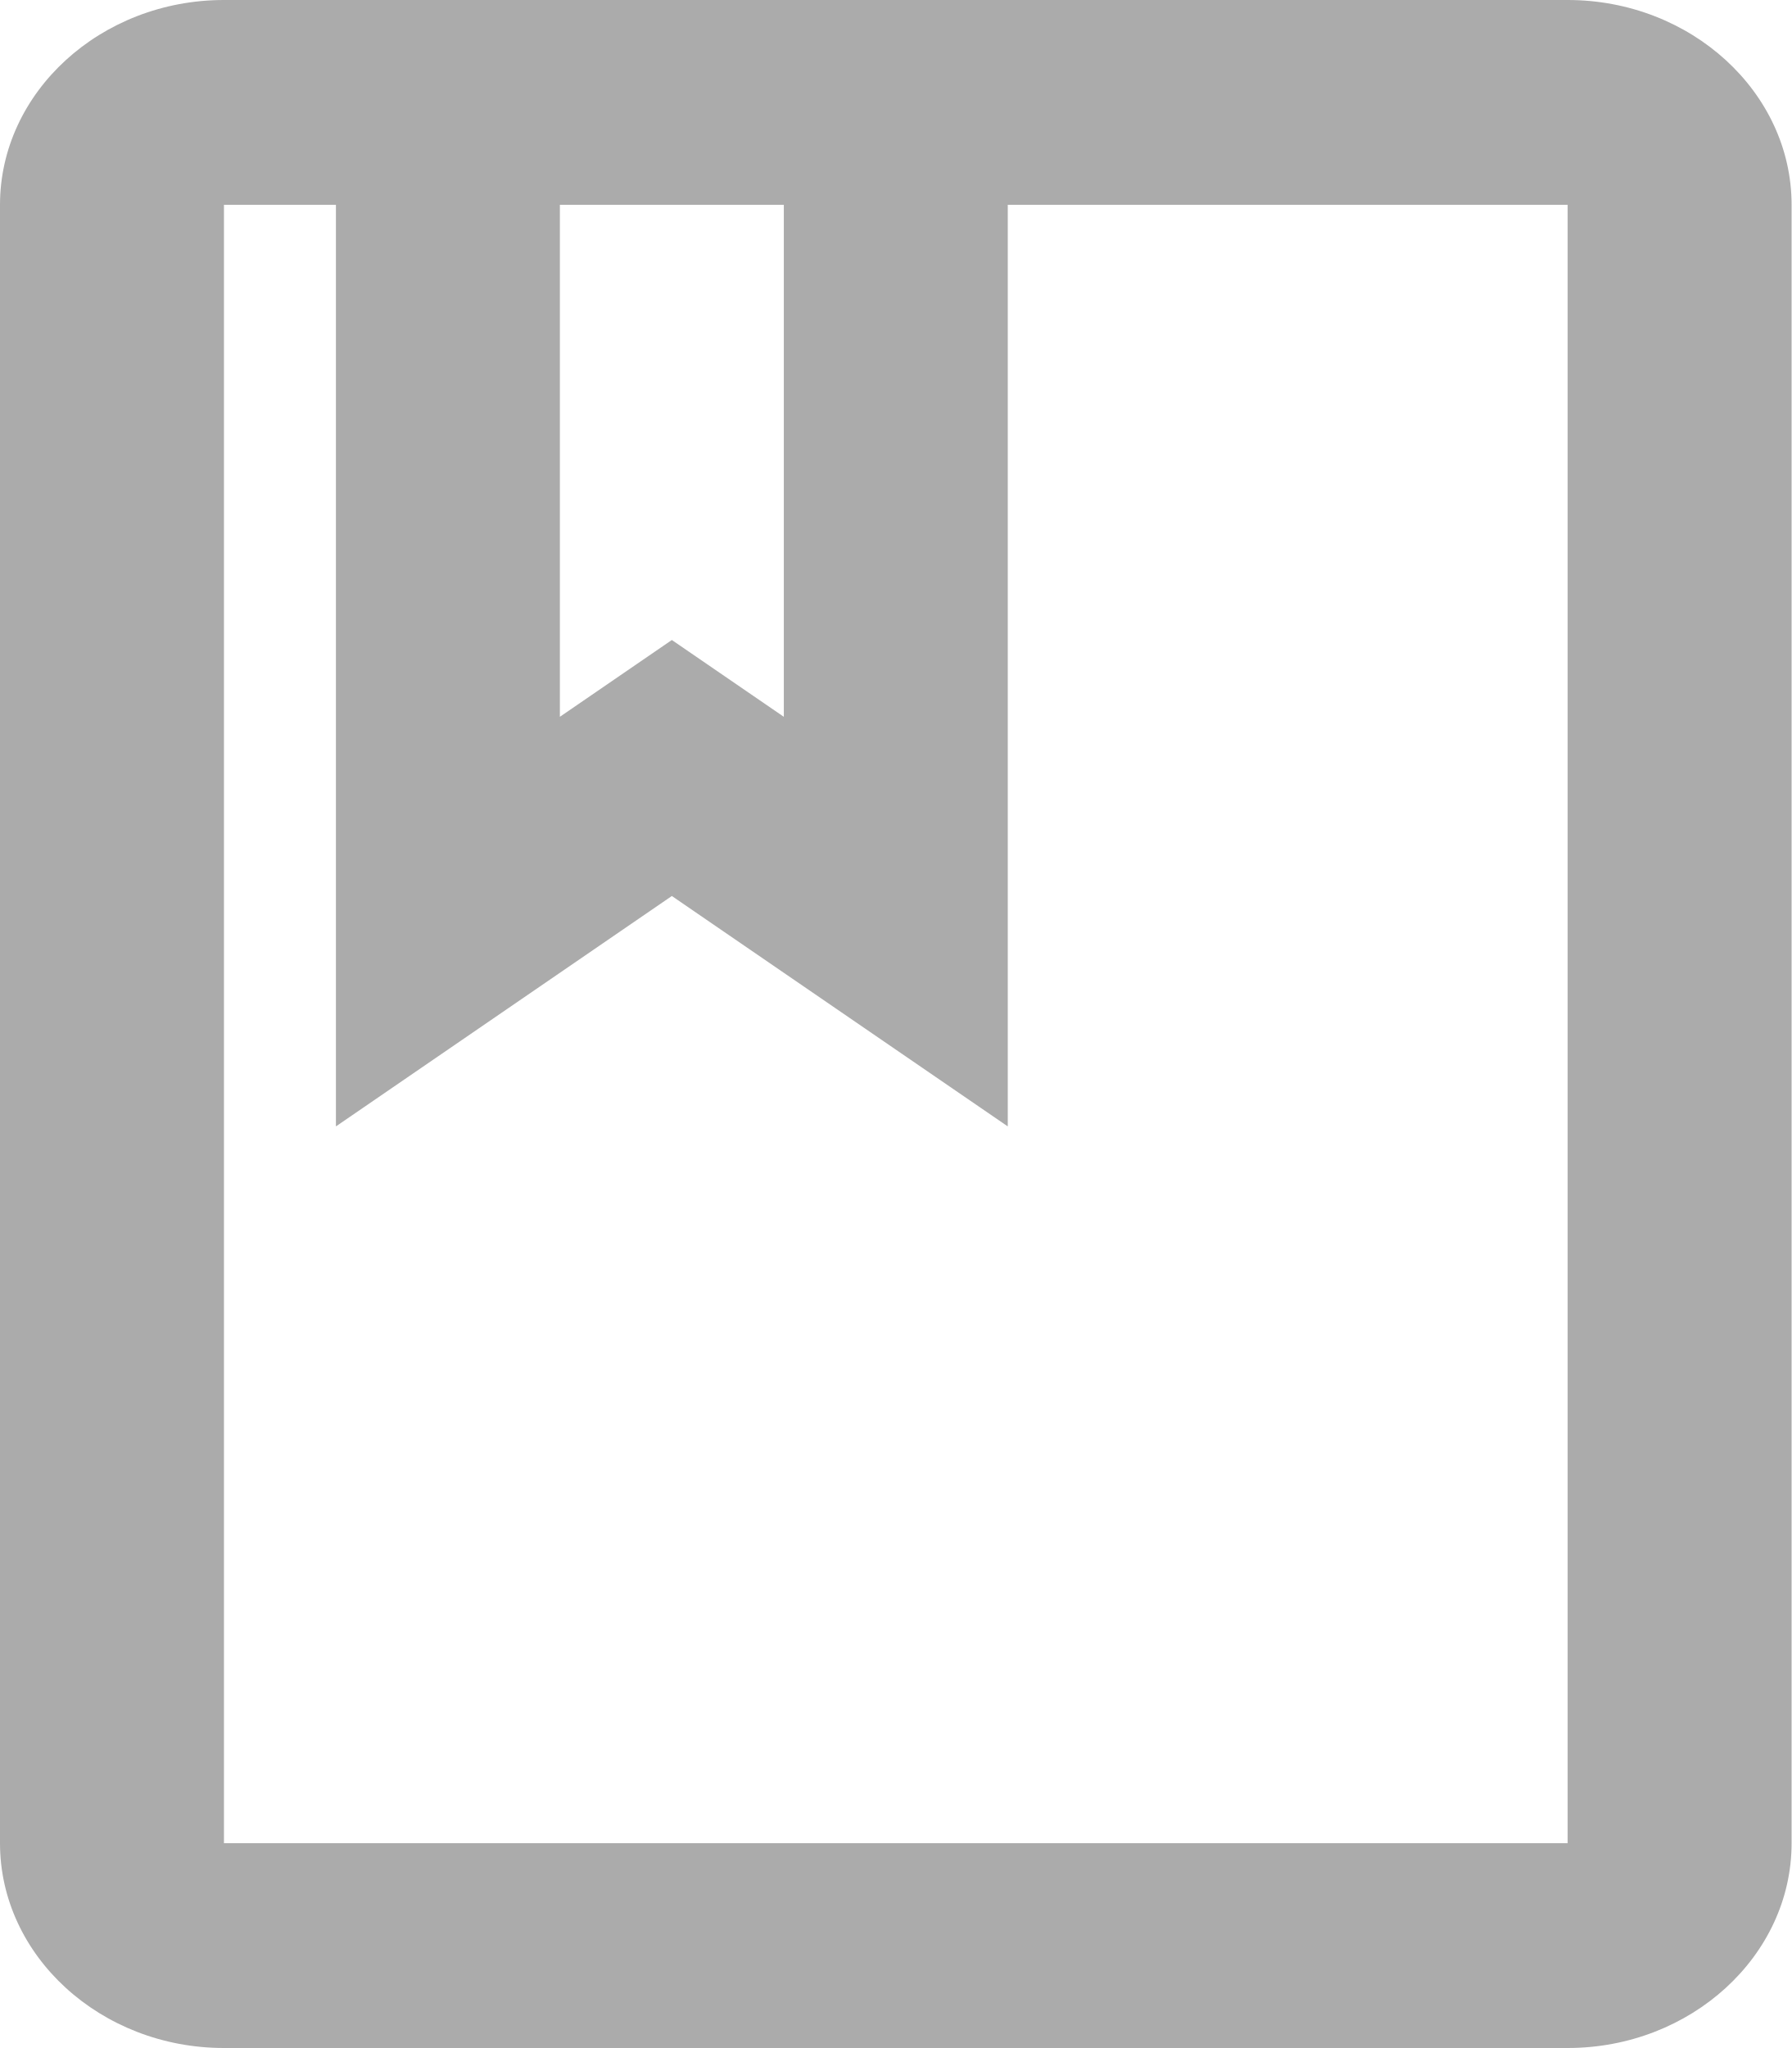
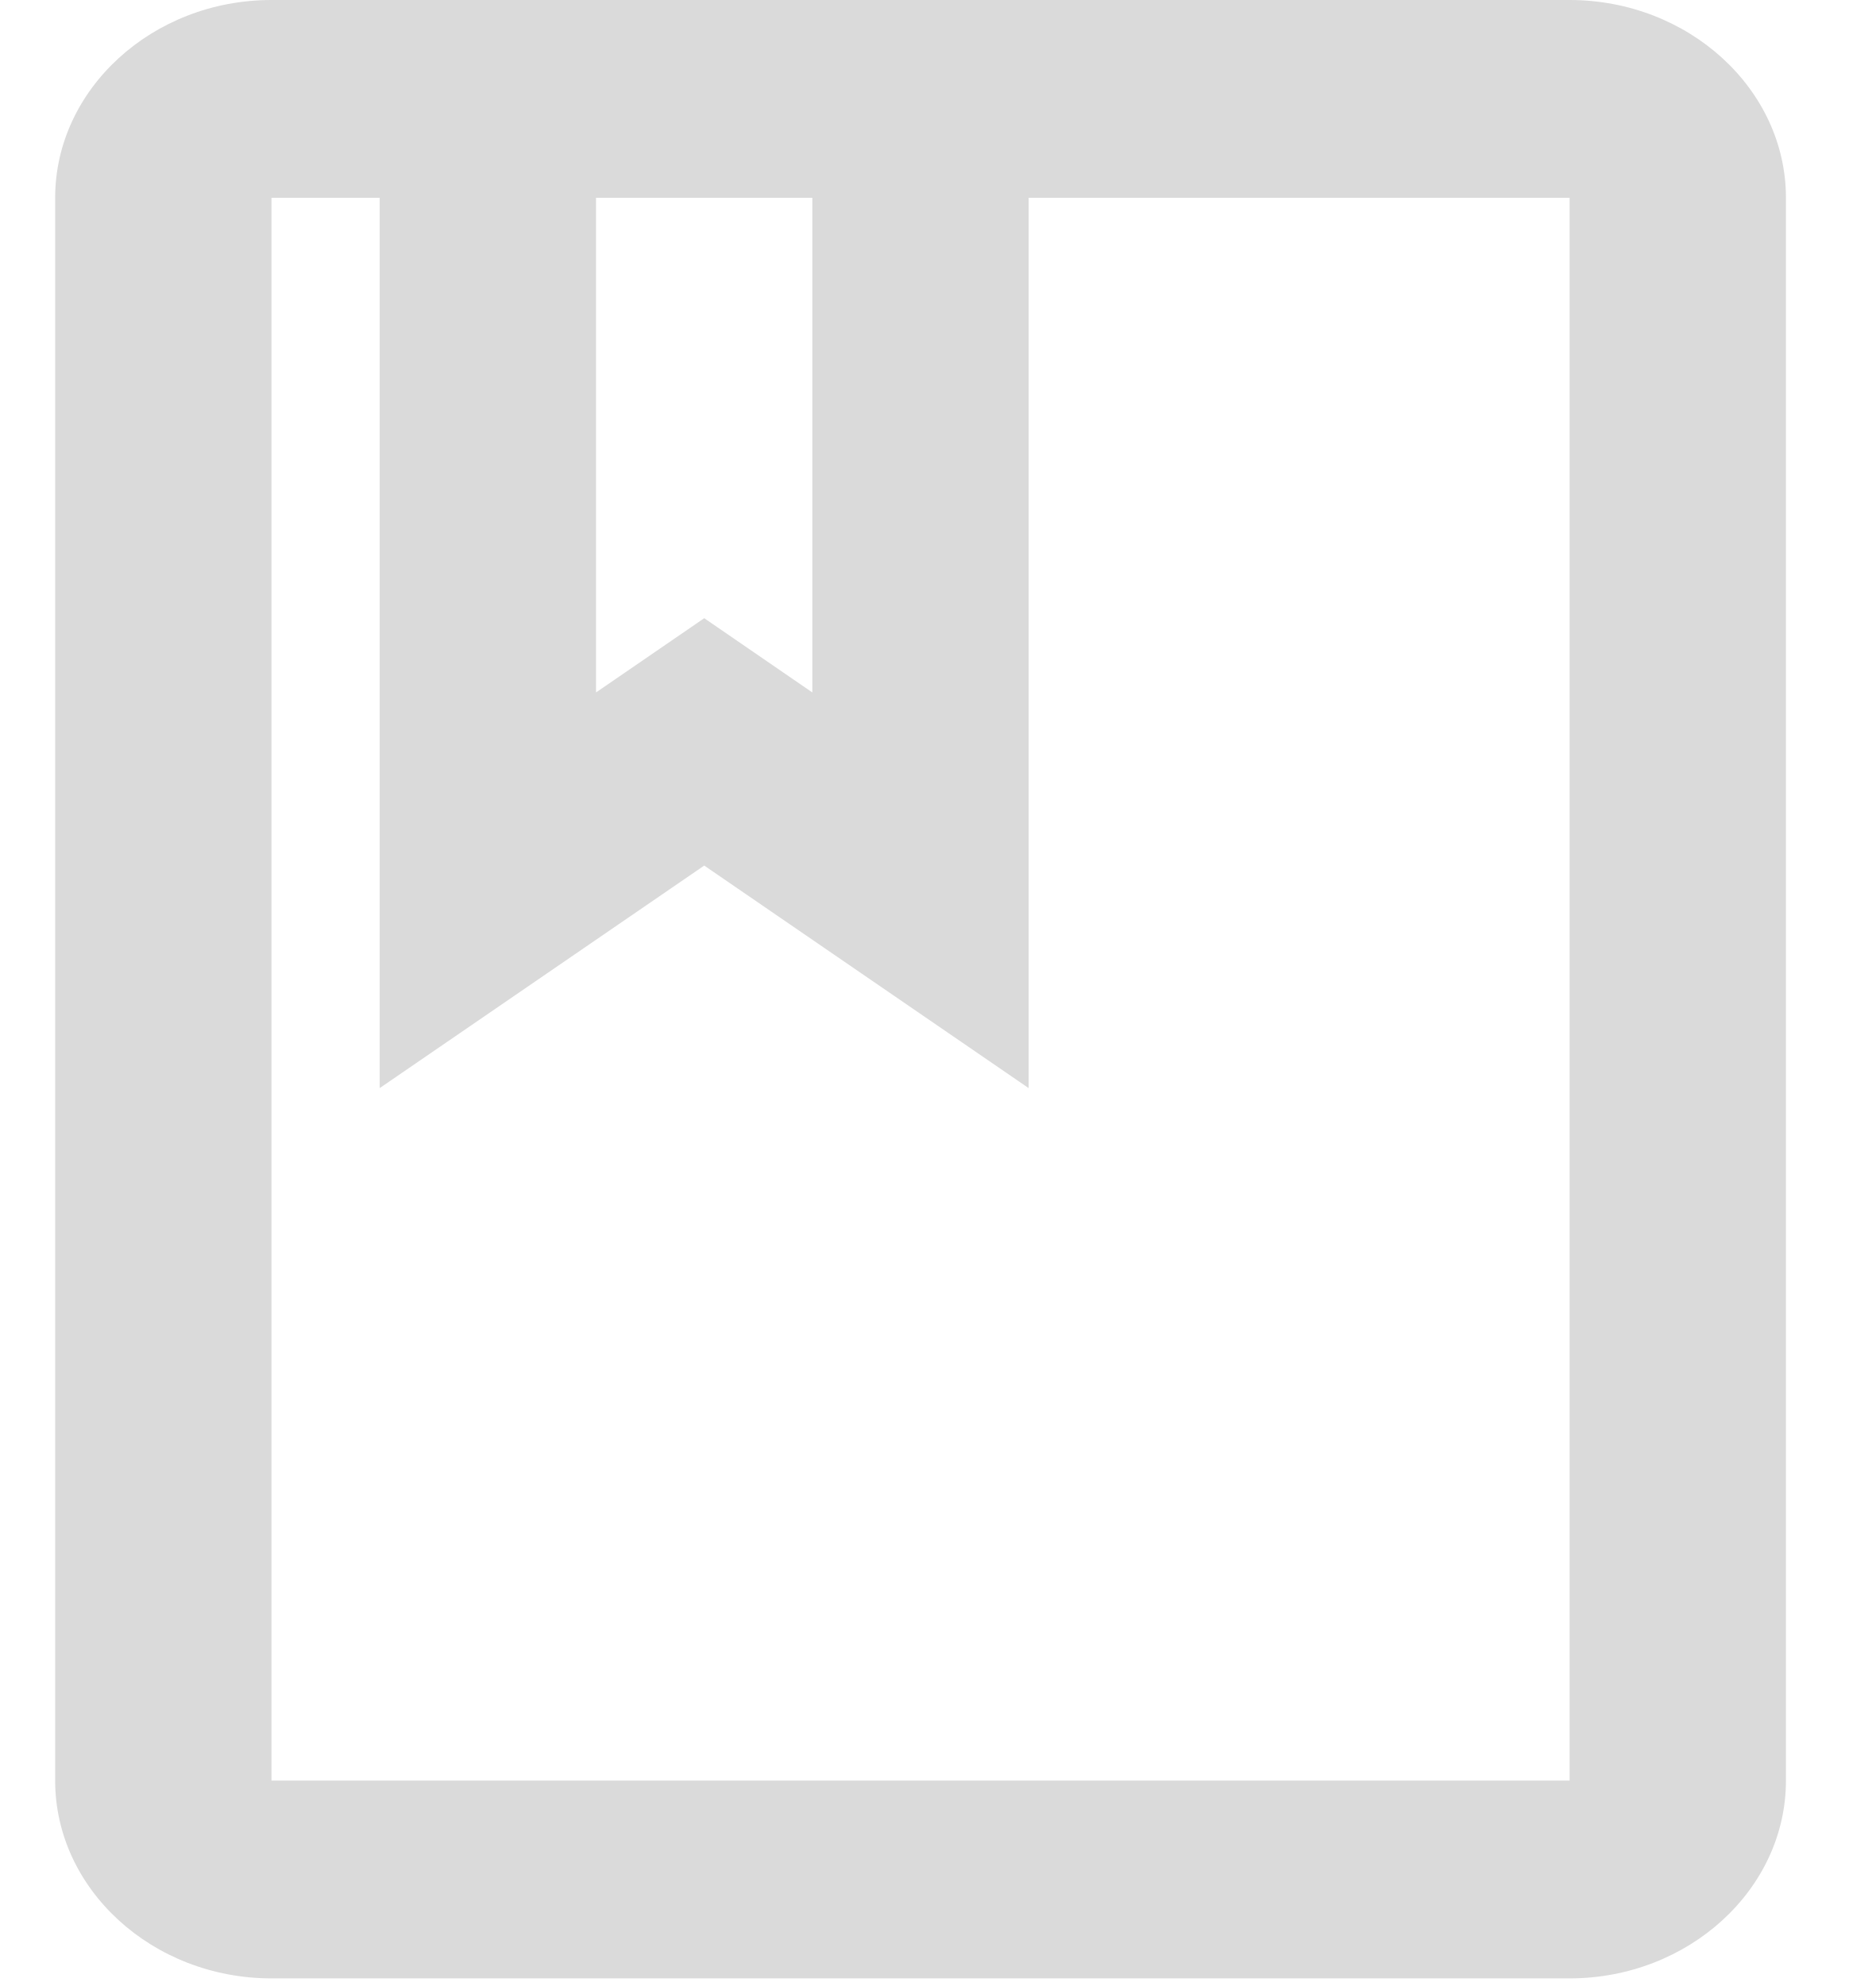
- <svg xmlns="http://www.w3.org/2000/svg" width="14" height="16" viewBox="0 0 14 16" fill="none">
-   <path fill-rule="evenodd" clip-rule="evenodd" d="M12.25 0H1.75C0.787 0 0 0.72 0 1.6V14.4C0 15.28 0.787 16 1.75 16H12.25C13.213 16 14 15.28 14 14.4V1.6C14 0.72 13.213 0 12.25 0ZM6.125 1.6V5.6L5.25 5L4.375 5.6V1.6H6.125ZM1.75 14.4H12.25V1.6H7.875V8.8L5.25 7L2.625 8.8V1.6H1.75V14.4Z" fill="#ABABAB" />
+ <svg xmlns="http://www.w3.org/2000/svg" width="17" height="18" viewBox="0 0 17 18" fill="none">
+   <path fill-rule="evenodd" clip-rule="evenodd" d="M14.228 0H2.461C1.383 0 0.5 0.807 0.5 1.793V16.138C0.5 17.124 1.383 17.931 2.461 17.931H14.228C15.307 17.931 16.19 17.124 16.19 16.138V1.793C16.19 0.807 15.307 0 14.228 0ZM7.364 1.793V6.276L6.384 5.603L5.403 6.276V1.793H7.364ZM2.461 16.138H14.229V1.793H9.325V9.862L6.384 7.845L3.442 9.862V1.793H2.461V16.138Z" fill="#DADADA" />
</svg>
